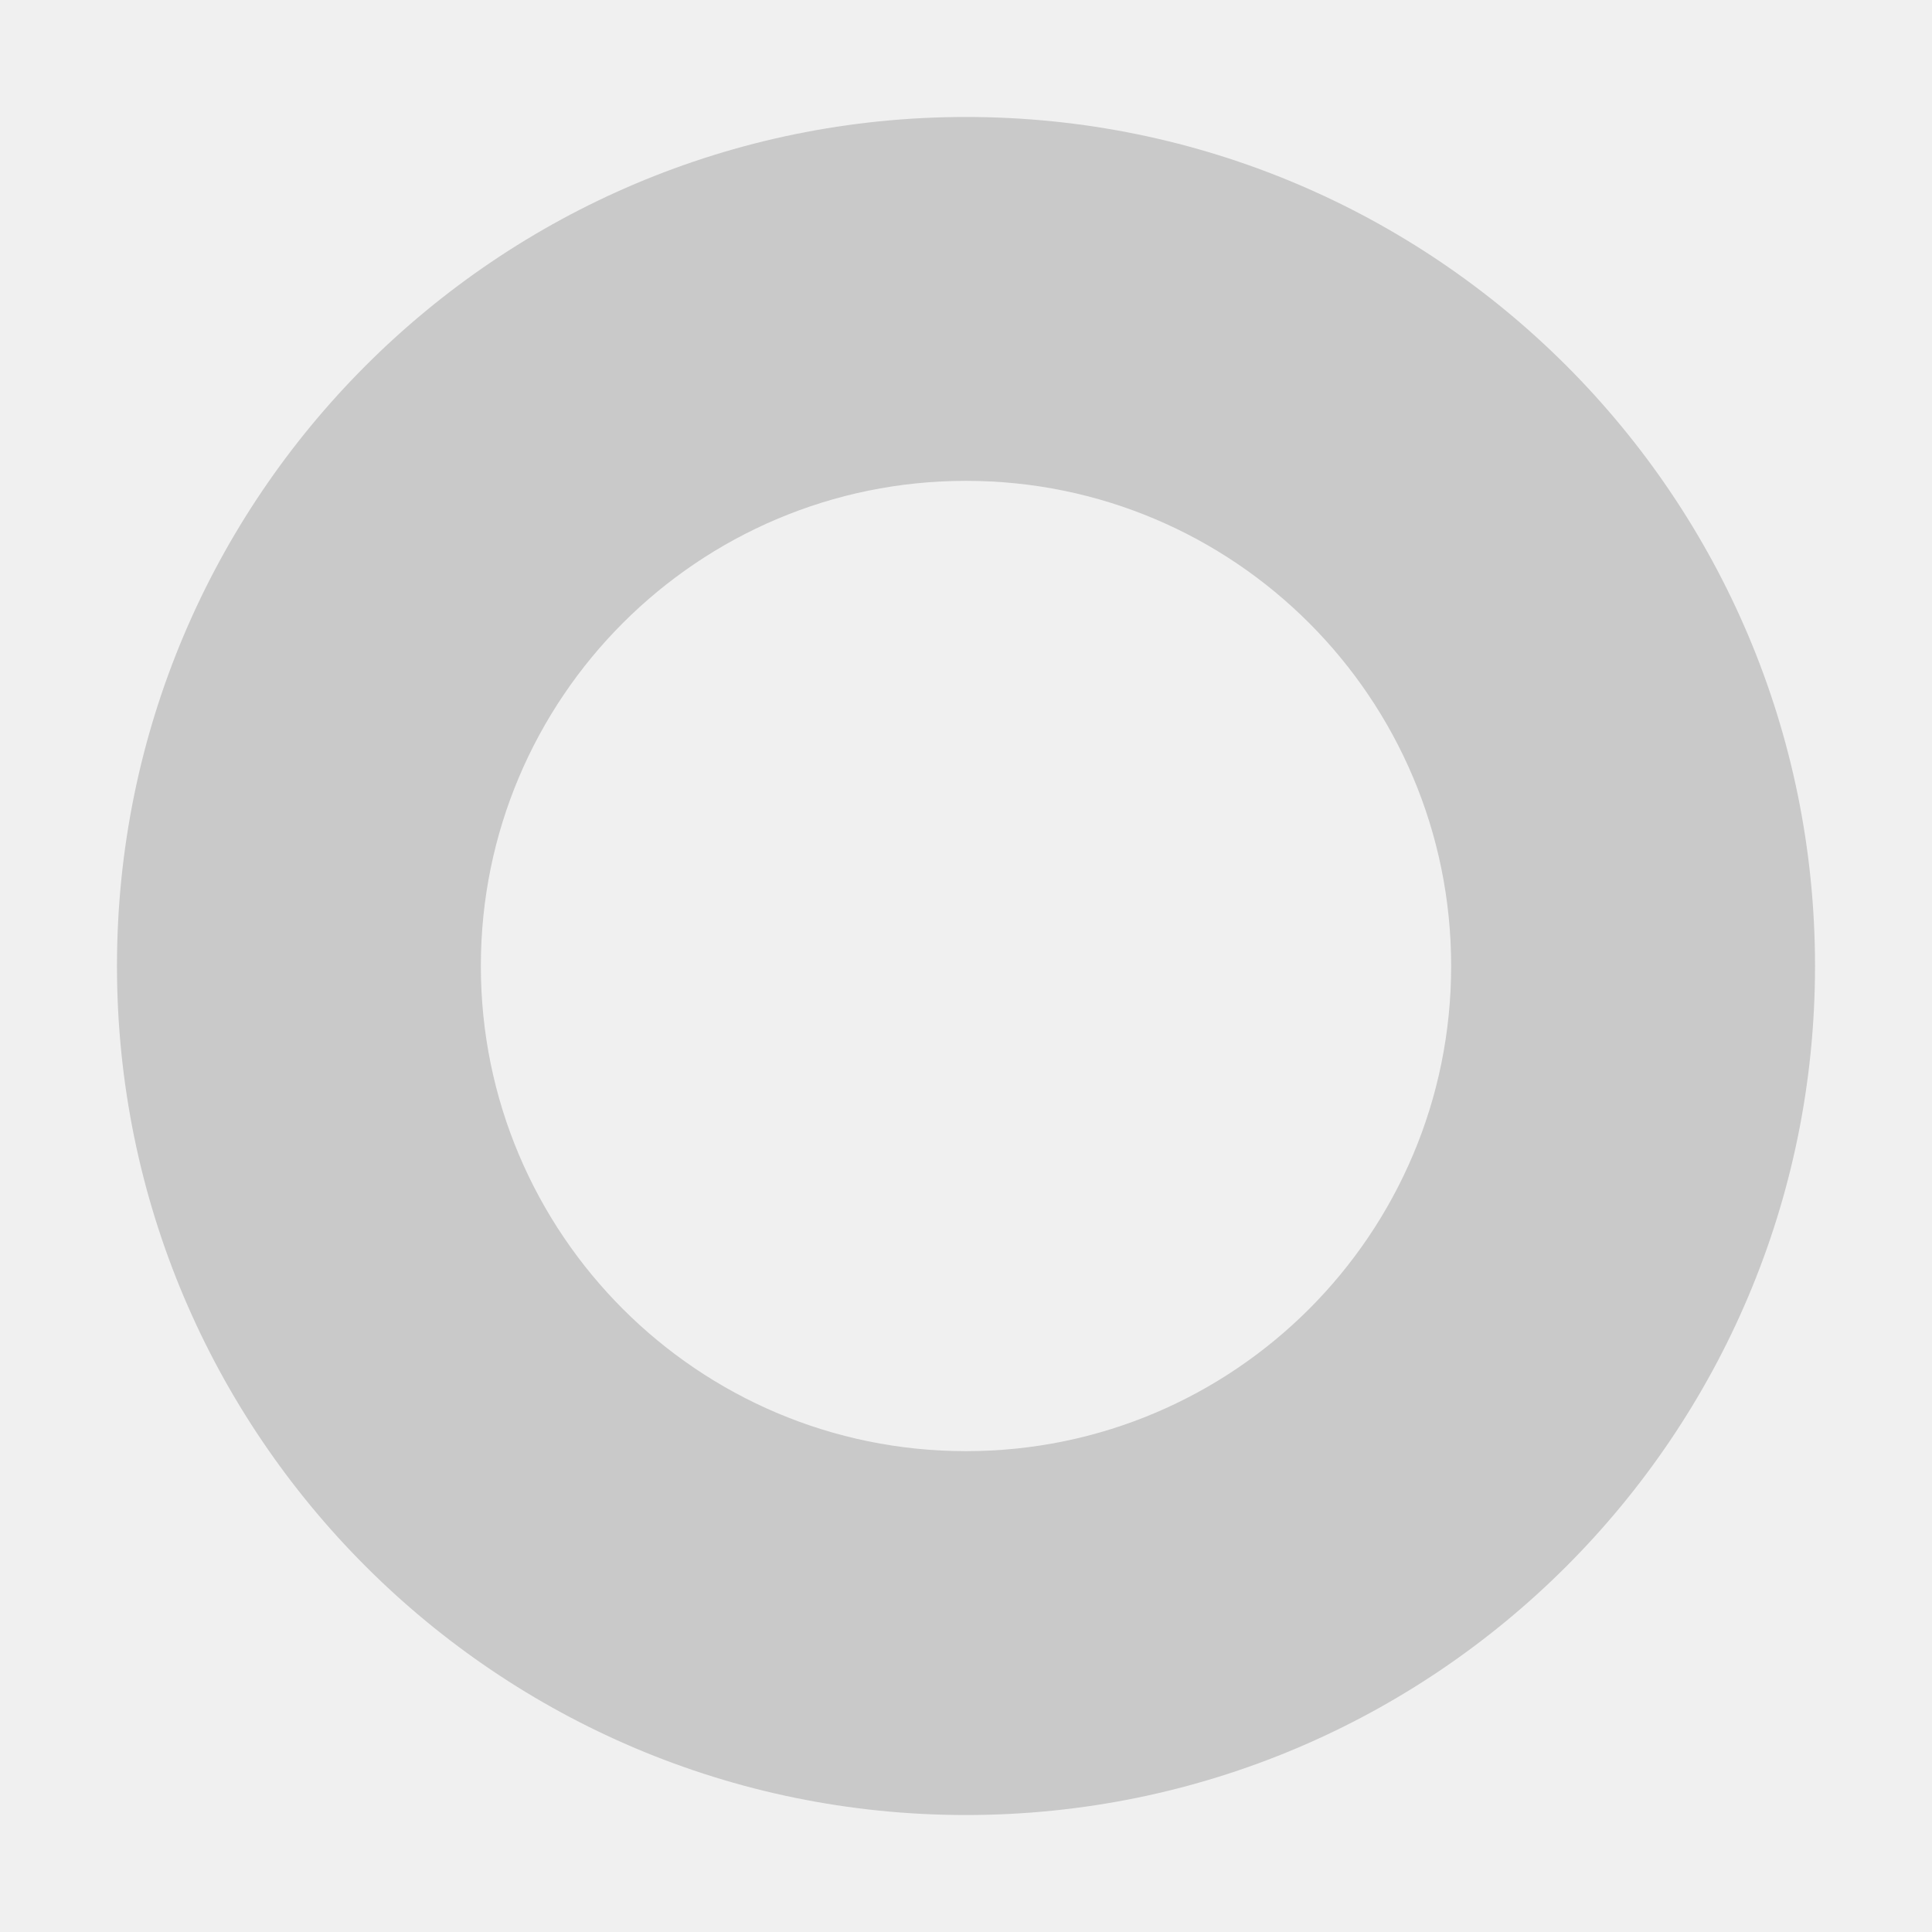
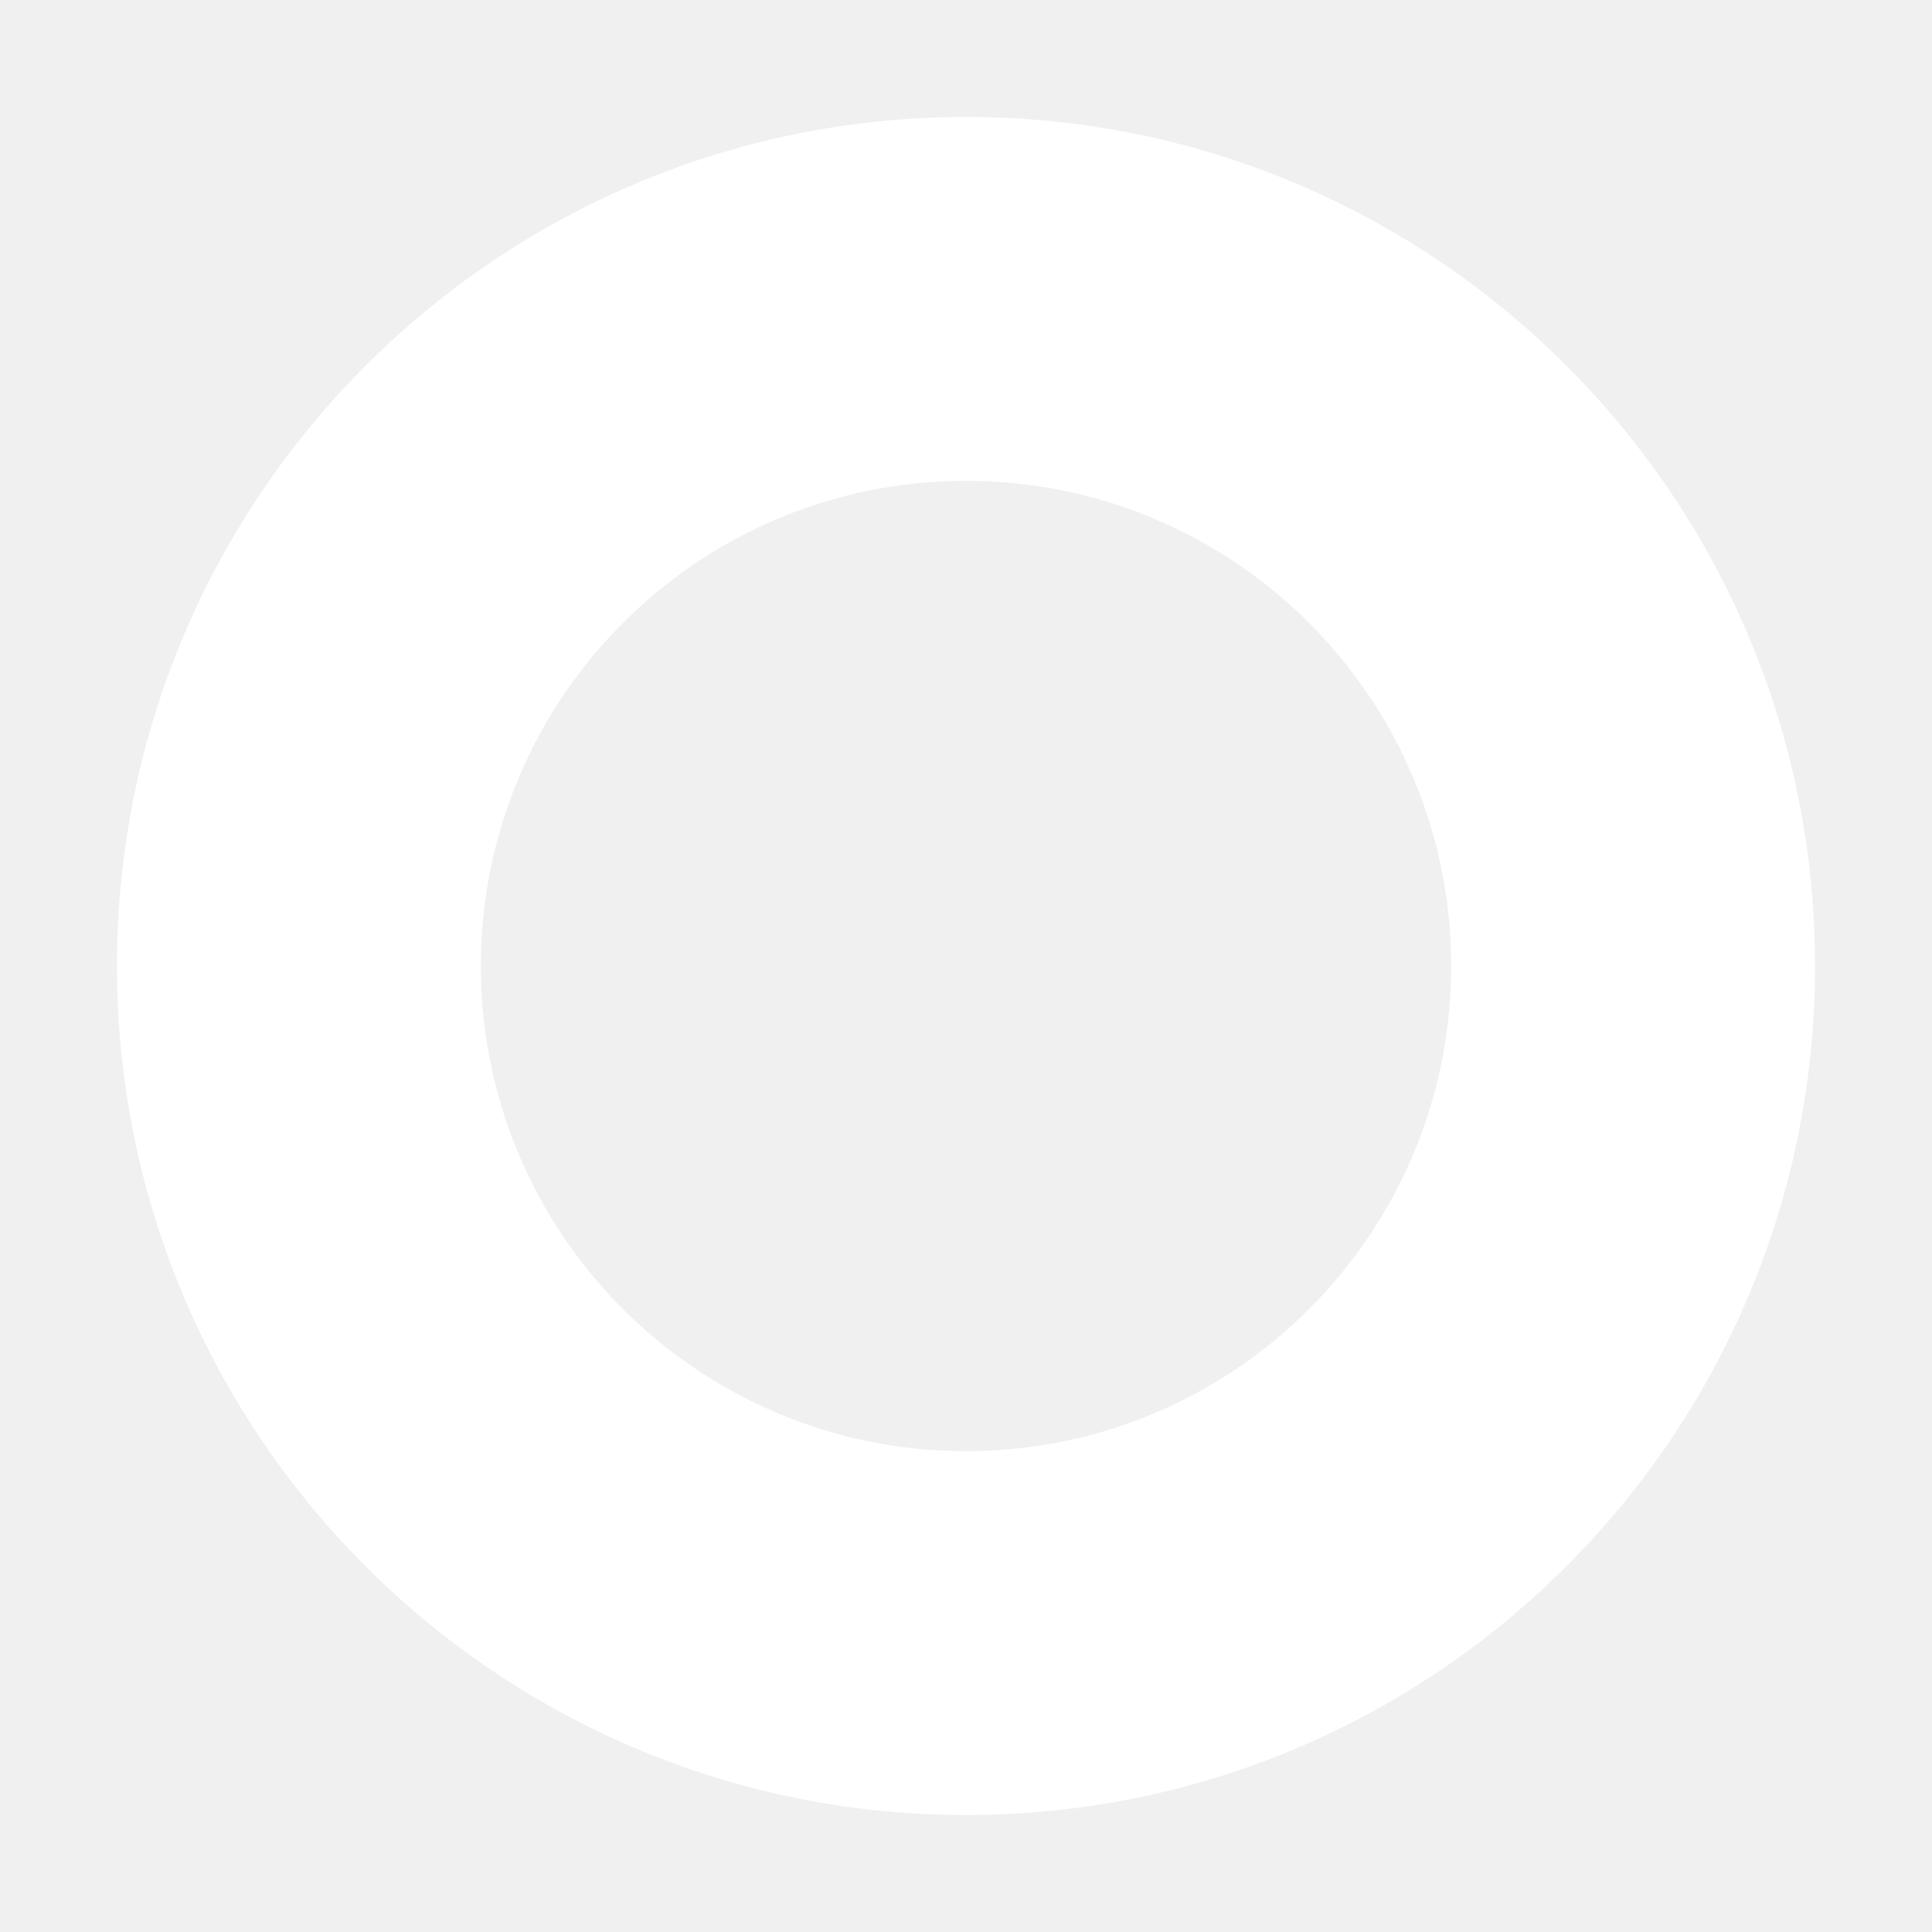
<svg xmlns="http://www.w3.org/2000/svg" width="512" height="512" viewBox="0 0 512 512" fill="none">
-   <path fill-rule="evenodd" clip-rule="evenodd" d="M481 256C481 380.264 380.264 481 256 481C131.736 481 31 380.264 31 256C31 131.736 131.736 31 256 31C380.264 31 481 131.736 481 256ZM384.571 256C384.571 327.008 327.008 384.571 256 384.571C184.992 384.571 127.429 327.008 127.429 256C127.429 184.992 184.992 127.429 256 127.429C327.008 127.429 384.571 184.992 384.571 256Z" fill="#c9c9c9" />
+   <path fill-rule="evenodd" clip-rule="evenodd" d="M481 256C481 380.264 380.264 481 256 481C131.736 481 31 380.264 31 256C31 131.736 131.736 31 256 31C380.264 31 481 131.736 481 256ZM384.571 256C384.571 327.008 327.008 384.571 256 384.571C184.992 384.571 127.429 327.008 127.429 256C127.429 184.992 184.992 127.429 256 127.429C327.008 127.429 384.571 184.992 384.571 256Z" fill="#ffffff" />
</svg>
